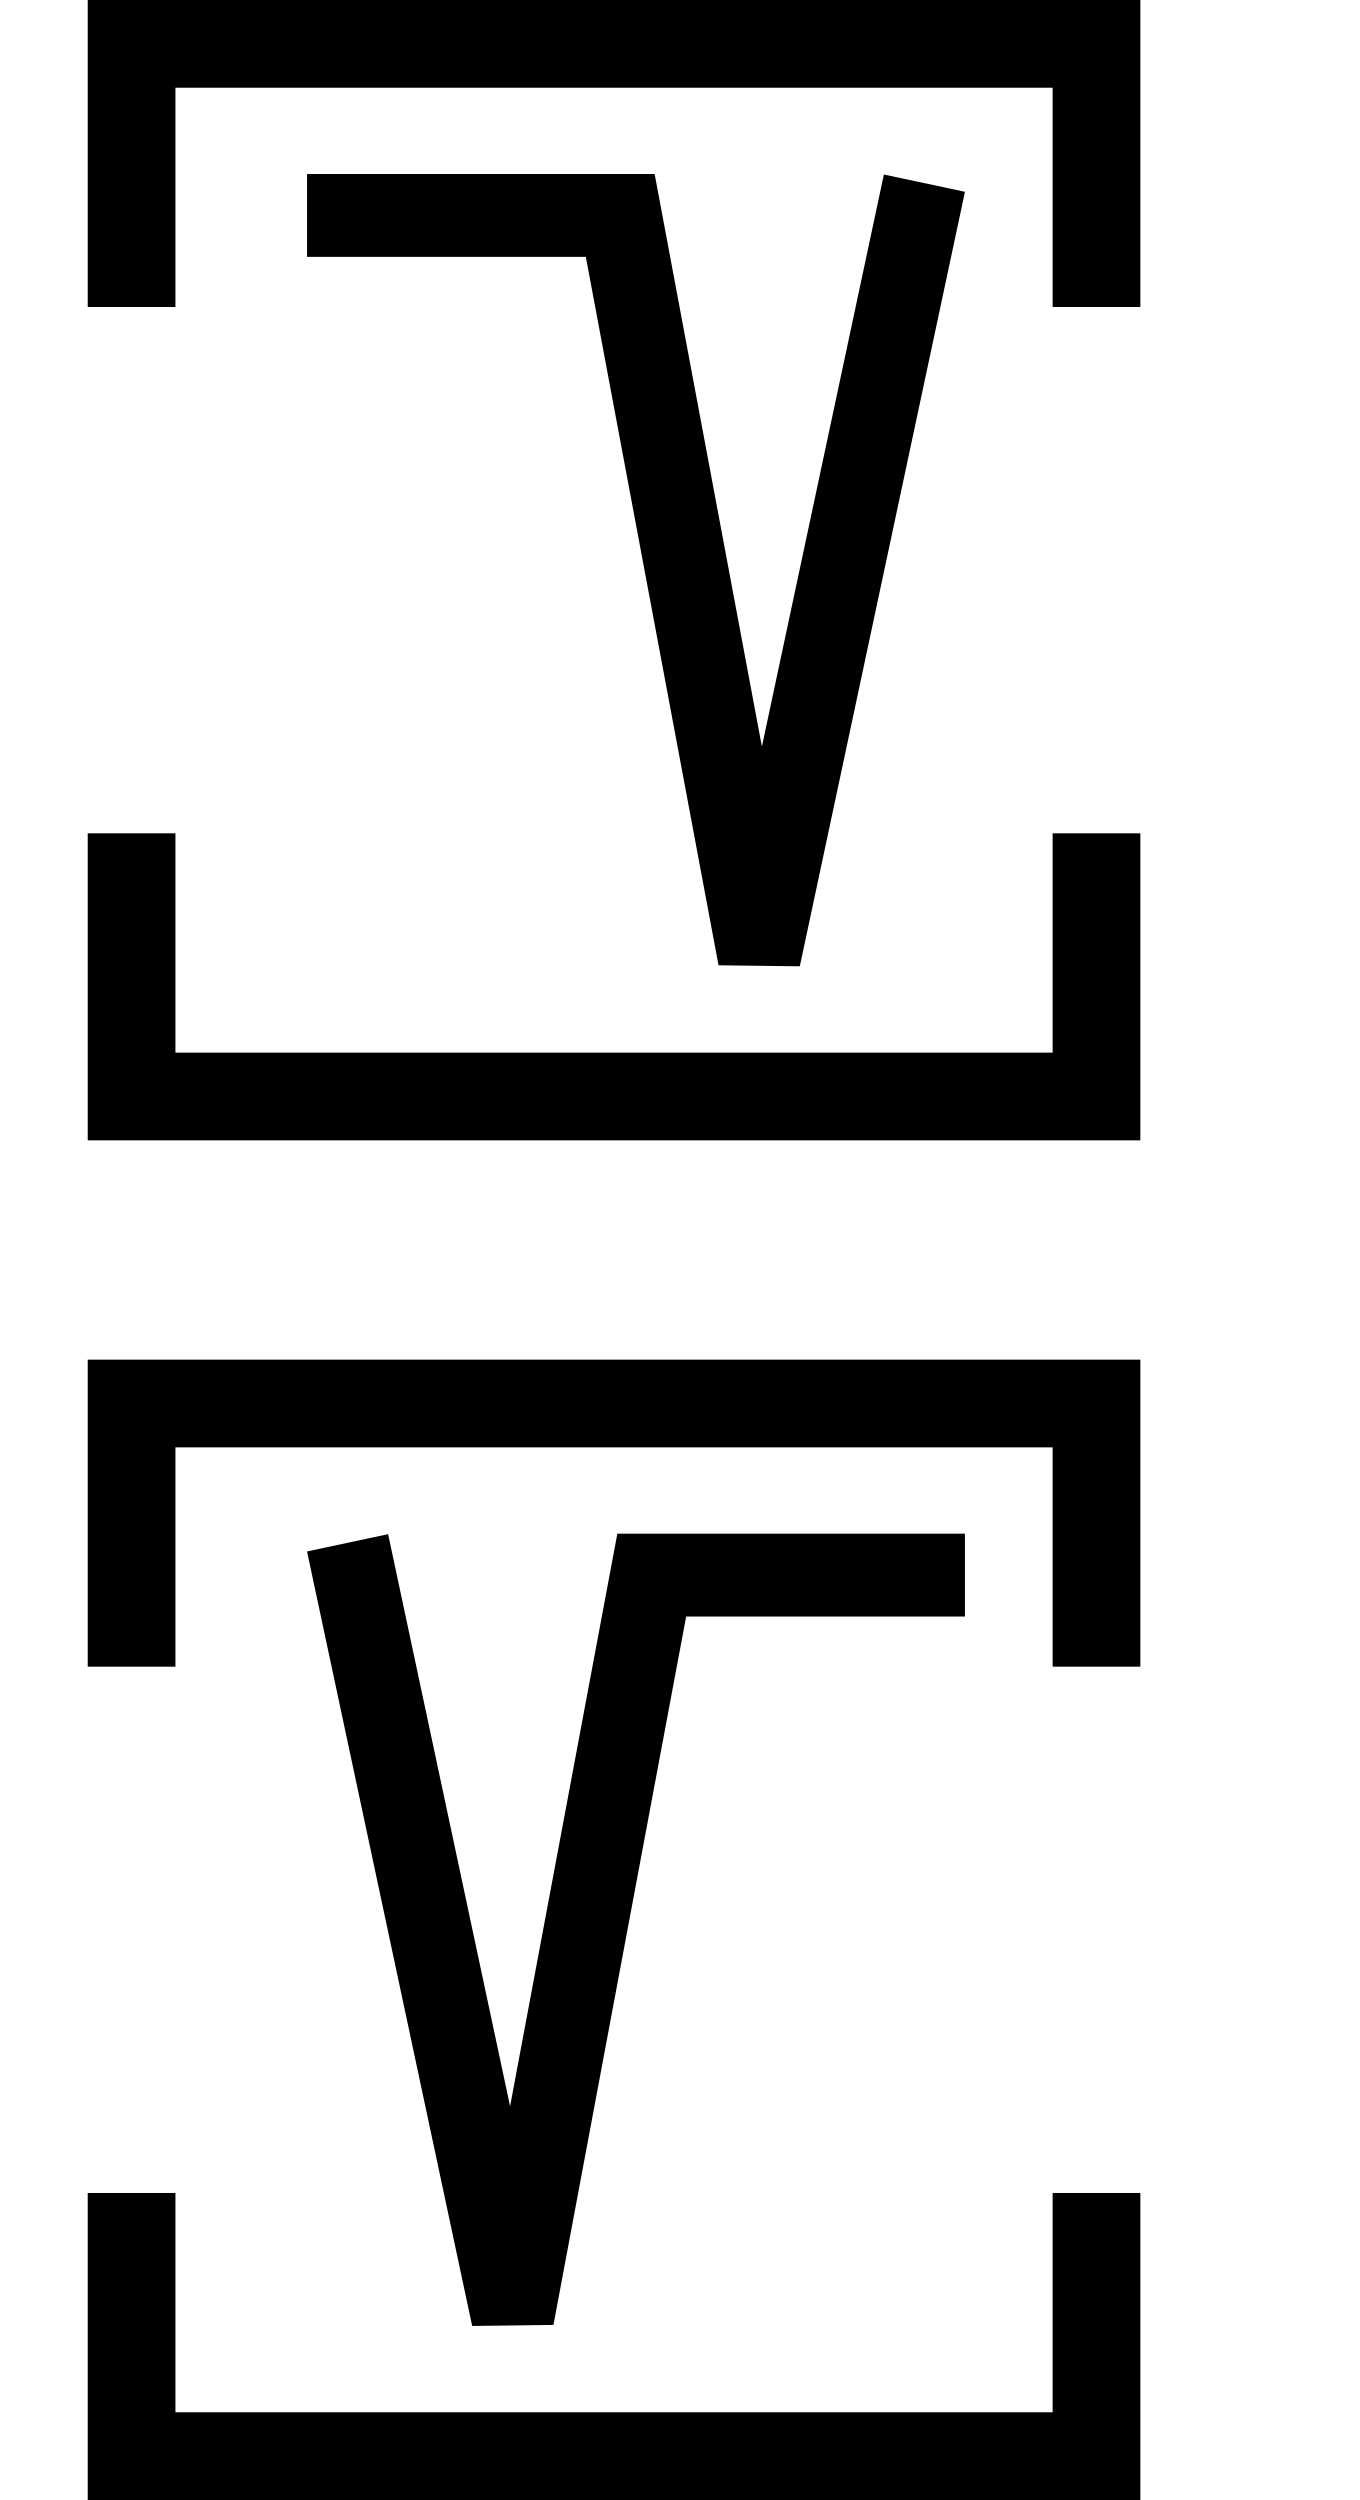
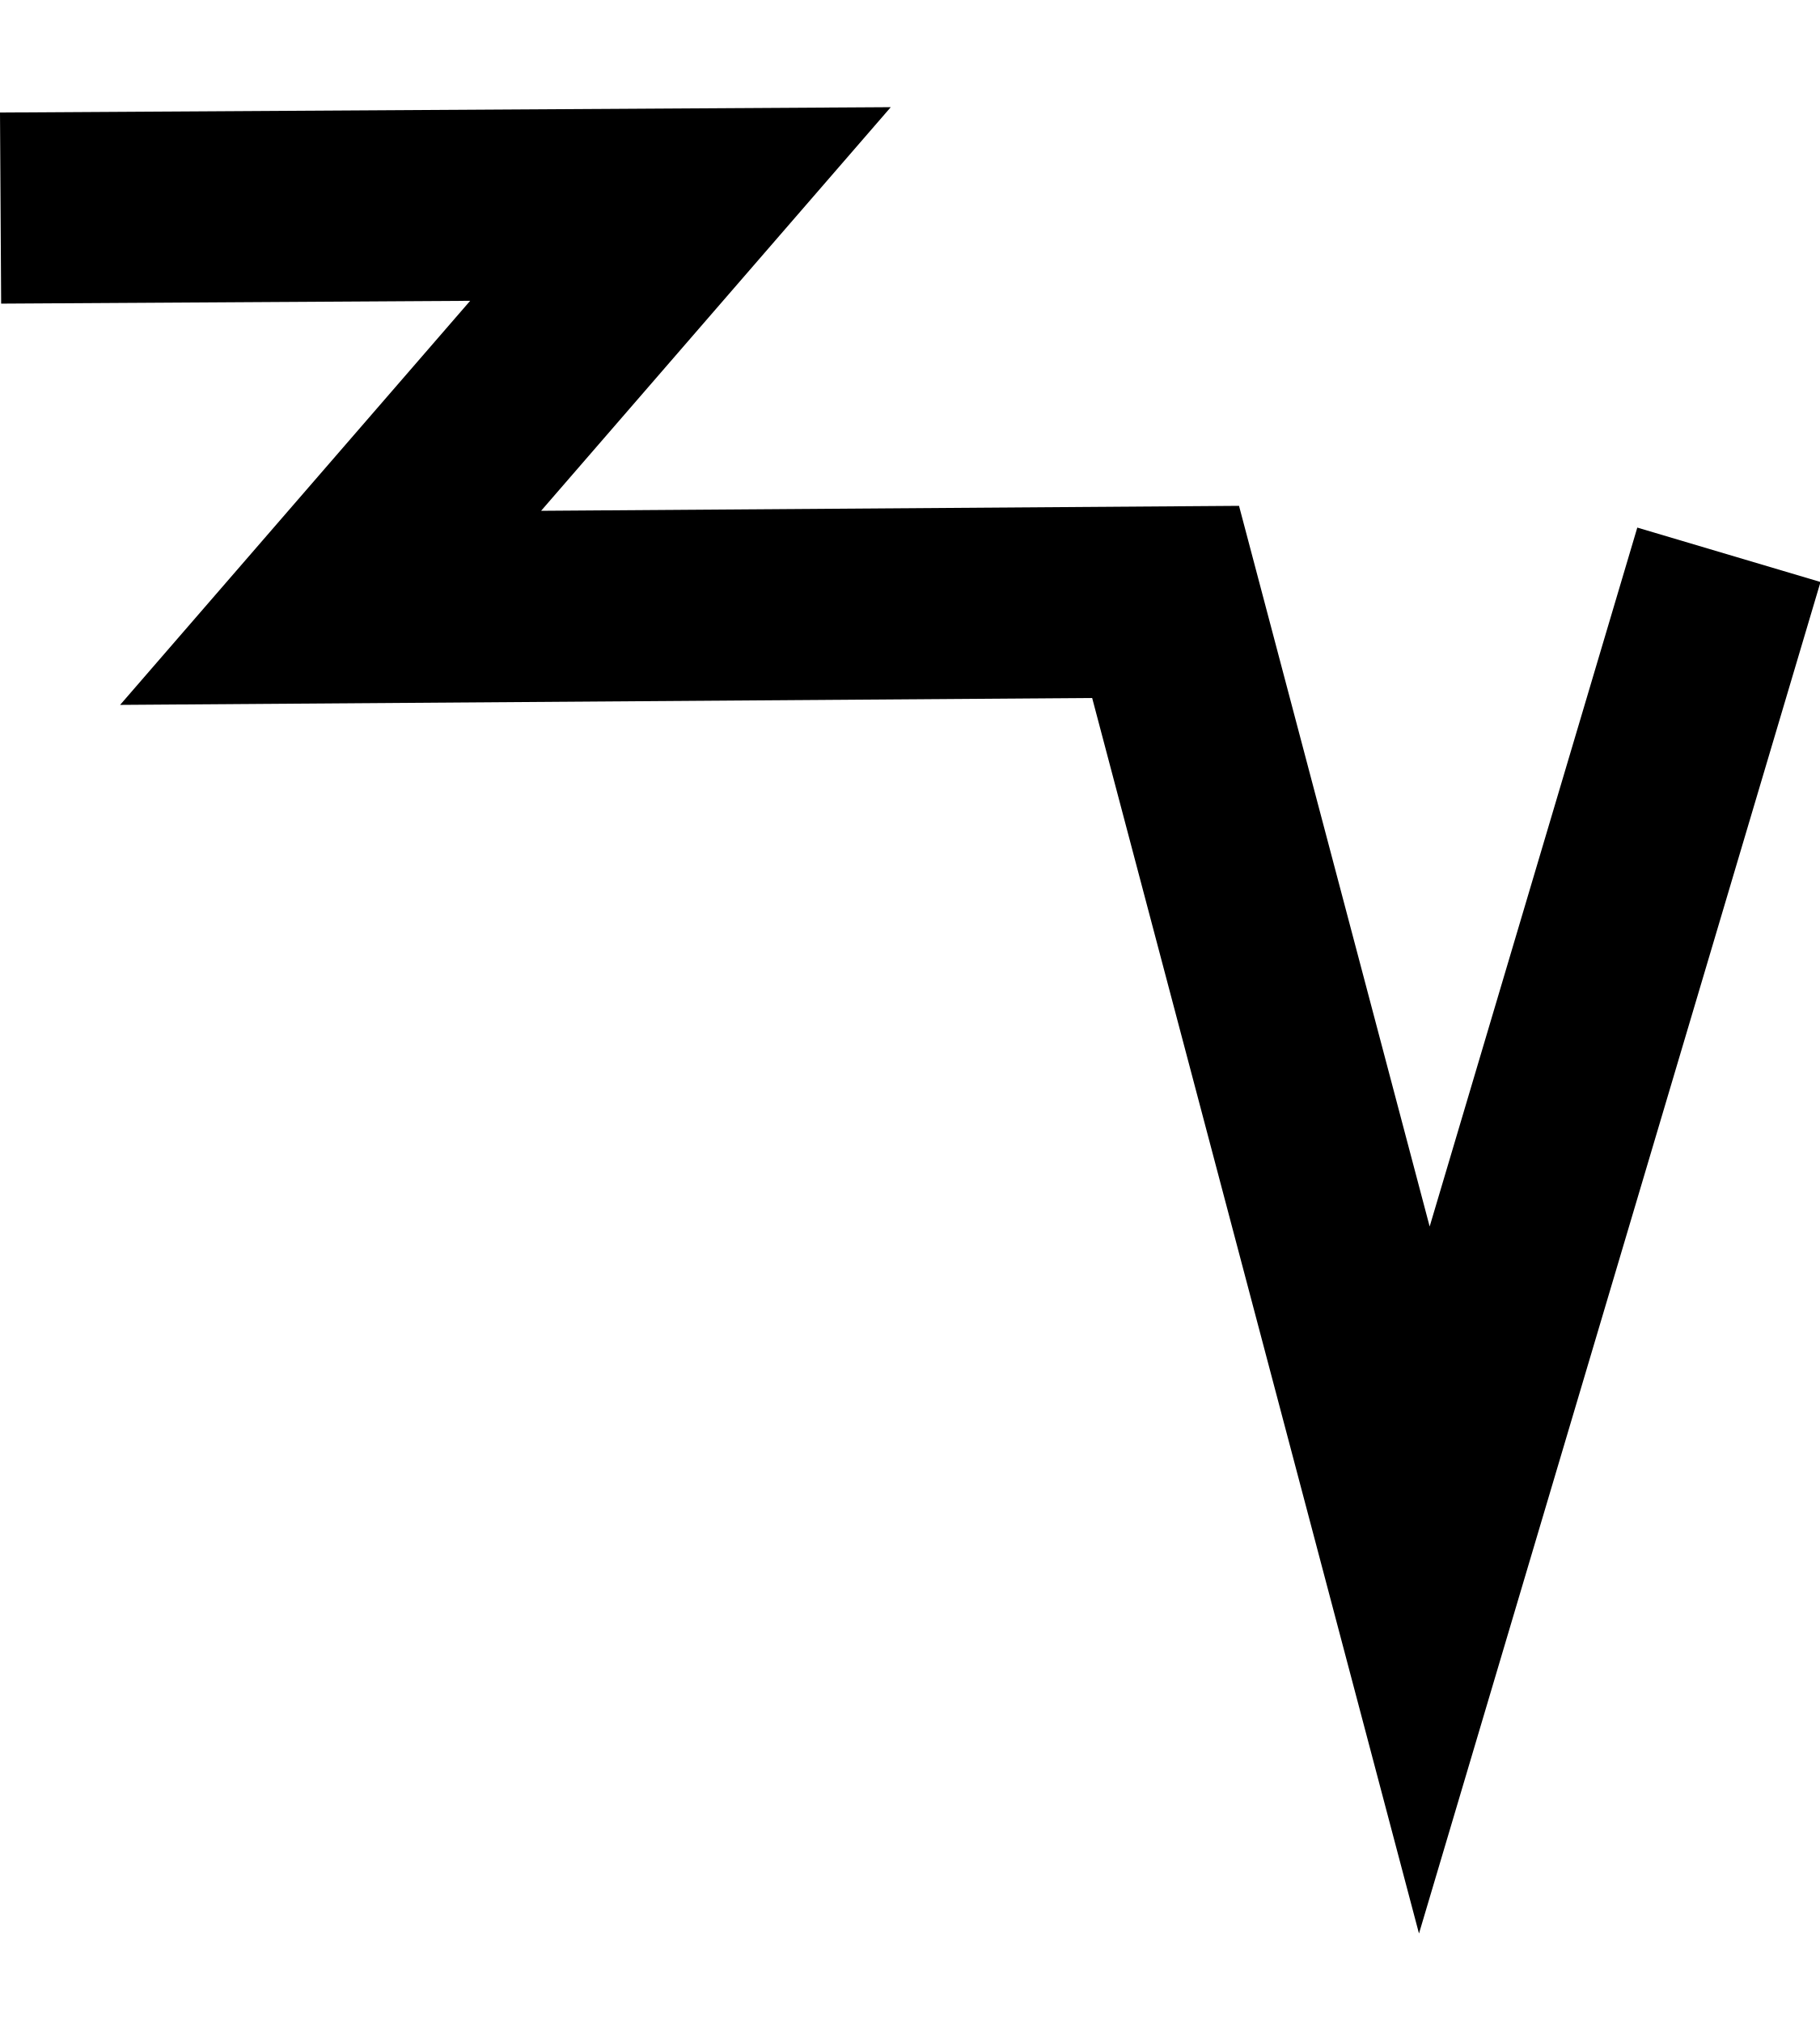
- <svg xmlns="http://www.w3.org/2000/svg" width="31" height="57" viewBox="0 0 31 57" version="1.1" id="svg3807">
-   <g id="layer L1" transform="translate(0,13)">
-     <g transform="translate(3,0)">
-       <g transform="translate(4,0)">
-         <g transform="translate(0,0)">
-           <g transform="translate(0,0)">
-             <g id="layer1" transform="translate(0,-291.7083)">
-               <g transform="matrix(1.172932,0,0,-0.9520283,-583.8196,-1486.07)" id="g10351" style="stroke-width:1.788;stroke-miterlimit:4;stroke-dasharray:none">
-                 <g transform="matrix(0.9094024,0,0,1.120415,45.09442,226.1223)" id="g10351-0" style="stroke-width:1.789;stroke-miterlimit:4;stroke-dasharray:none">
-                   <g id="g2601" transform="matrix(0.8925618,0,0,0.8925266,53.47671,-202.8362)" style="stroke-width:2.005">
-                     <g transform="matrix(1.120371,0,0,1.120415,-103.276,239.3698)" id="g10356">
-                       <path style="fill:none;fill-rule:evenodd;stroke:#000000;stroke-width:1.772;stroke-linecap:butt;stroke-linejoin:miter;stroke-miterlimit:4;stroke-dasharray:none;stroke-opacity:1" d="m 549.644,-1871.022 -3.53,-16.555 -2.972,15.865 h -6.694" id="path4186-6-7-94-7-8-3-4-9-6-9-9-8-7-3-2" />
-                     </g>
+ <svg xmlns="http://www.w3.org/2000/svg" width="18" height="20" viewBox="0 0 18 20" version="1.1" id="svg3807">
+   <g id="layer L1" transform="translate(0,10)">
+     <g transform="translate(0,0)">
+       <g id="layer1" transform="translate(0,-291.7083)">
+         <g transform="matrix(1.172932,0,0,-0.9520283,-583.8196,-1486.07)" id="g10351" style="stroke-width:1.788;stroke-miterlimit:4;stroke-dasharray:none">
+           <g transform="matrix(0.9094024,0,0,1.120415,45.09442,226.1223)" id="g10351-0" style="stroke-width:1.789;stroke-miterlimit:4;stroke-dasharray:none">
+             <g id="g2601" transform="matrix(0.8925618,0,0,0.8925266,53.47671,-202.8362)" style="stroke-width:2.005">
+               <g transform="matrix(0.9161032,0,0,-0.9078513,101.9969,-4745.411)" id="g14246" style="stroke-width:2.177;stroke-miterlimit:4;stroke-dasharray:none">
+                 <g transform="matrix(1.222974,0,0,1.234139,-146.3597,738.2648)" id="g14253">
+                   <g id="g10356-8-4" transform="matrix(1,0,0,-1,-52.77486,-5050.799)">
+                     <path id="path4186-6-7-94-7-8-3-4-9-6-9-9-8-7-3-2-2-8" d="m 541.709,-1878.611 -2.824,-9.507 -2.399,9.07 -7.742,-0.055 3.244,3.745 -6.304,-0.038" style="fill:none;fill-rule:evenodd;stroke:#000000;stroke-width:1.772;stroke-linecap:butt;stroke-linejoin:miter;stroke-miterlimit:4;stroke-dasharray:none;stroke-opacity:1" />
                  </g>
                </g>
              </g>
            </g>
          </g>
        </g>
      </g>
-       <polyline points="0,6 0,12 22,12 22,6 " style="fill:none;stroke:black;stroke-width:2" />
-       <polyline points="0,-6 0,-12 22,-12 22,-6 " style="fill:none;stroke:black;stroke-width:2" />
    </g>
-     <g transform="translate(31,0)" />
-   </g>
-   <g id="layer L3" transform="translate(0,44)">
-     <g transform="translate(3,0)">
-       <g transform="translate(4,0)">
-         <g transform="translate(0,0)">
-           <g transform="translate(0,0)">
-             <g id="layer1" transform="translate(0,-291.7083)">
-               <g transform="matrix(1.172932,0,0,-0.9520283,-583.8196,-1486.07)" id="g10351" style="stroke-width:1.788;stroke-miterlimit:4;stroke-dasharray:none">
-                 <g transform="matrix(0.9094024,0,0,1.120415,45.09442,226.1223)" id="g10351-0" style="stroke-width:1.789;stroke-miterlimit:4;stroke-dasharray:none">
-                   <g id="g2601" transform="matrix(0.8925618,0,0,0.8925266,53.47671,-202.8362)" style="stroke-width:2.005">
-                     <g transform="matrix(-1.120371,0,0,1.120415,1114.52,239.3698)" id="g10356">
-                       <path style="fill:none;fill-rule:evenodd;stroke:#000000;stroke-width:1.772;stroke-linecap:butt;stroke-linejoin:miter;stroke-miterlimit:4;stroke-dasharray:none;stroke-opacity:1" d="m 549.644,-1871.022 -3.53,-16.555 -2.972,15.865 h -6.694" id="path4186-6-7-94-7-8-3-4-9-6-9-9-8-7-3-2" />
-                     </g>
-                   </g>
-                 </g>
-               </g>
-             </g>
-           </g>
-         </g>
-       </g>
-       <polyline points="0,6 0,12 22,12 22,6 " style="fill:none;stroke:black;stroke-width:2" />
-       <polyline points="0,-6 0,-12 22,-12 22,-6 " style="fill:none;stroke:black;stroke-width:2" />
-     </g>
-     <g transform="translate(31,0)" />
  </g>
</svg>
